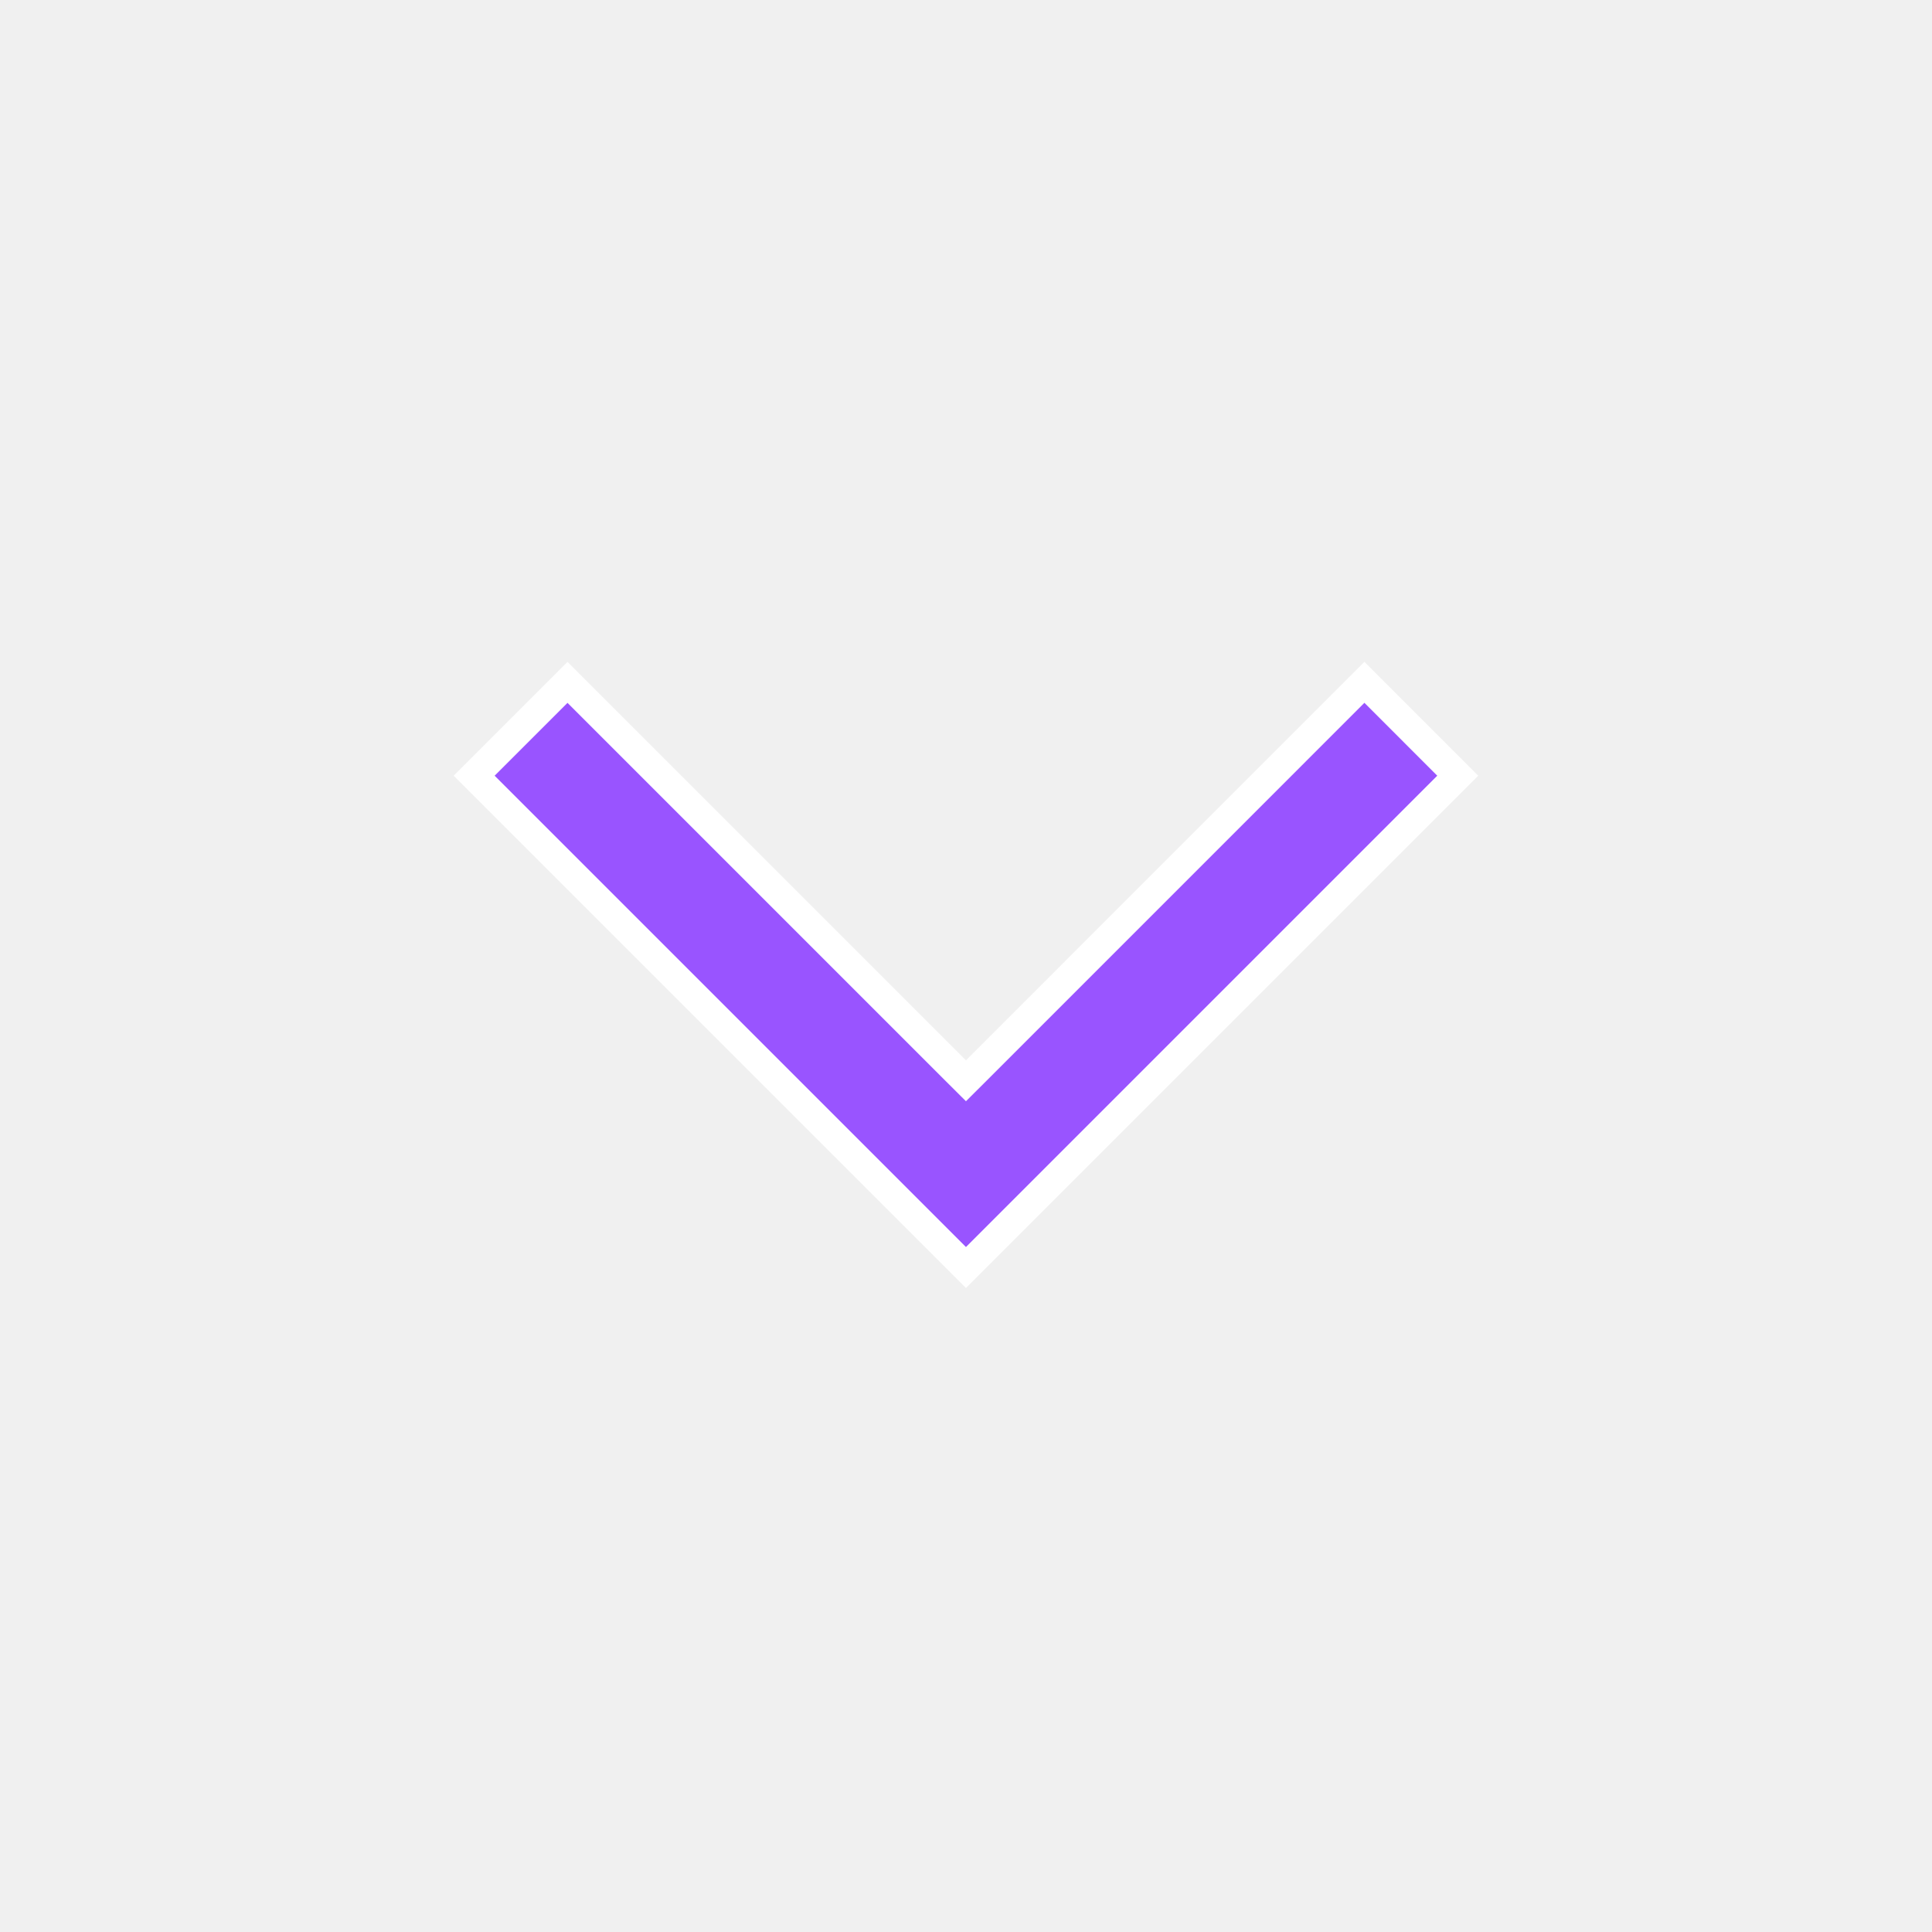
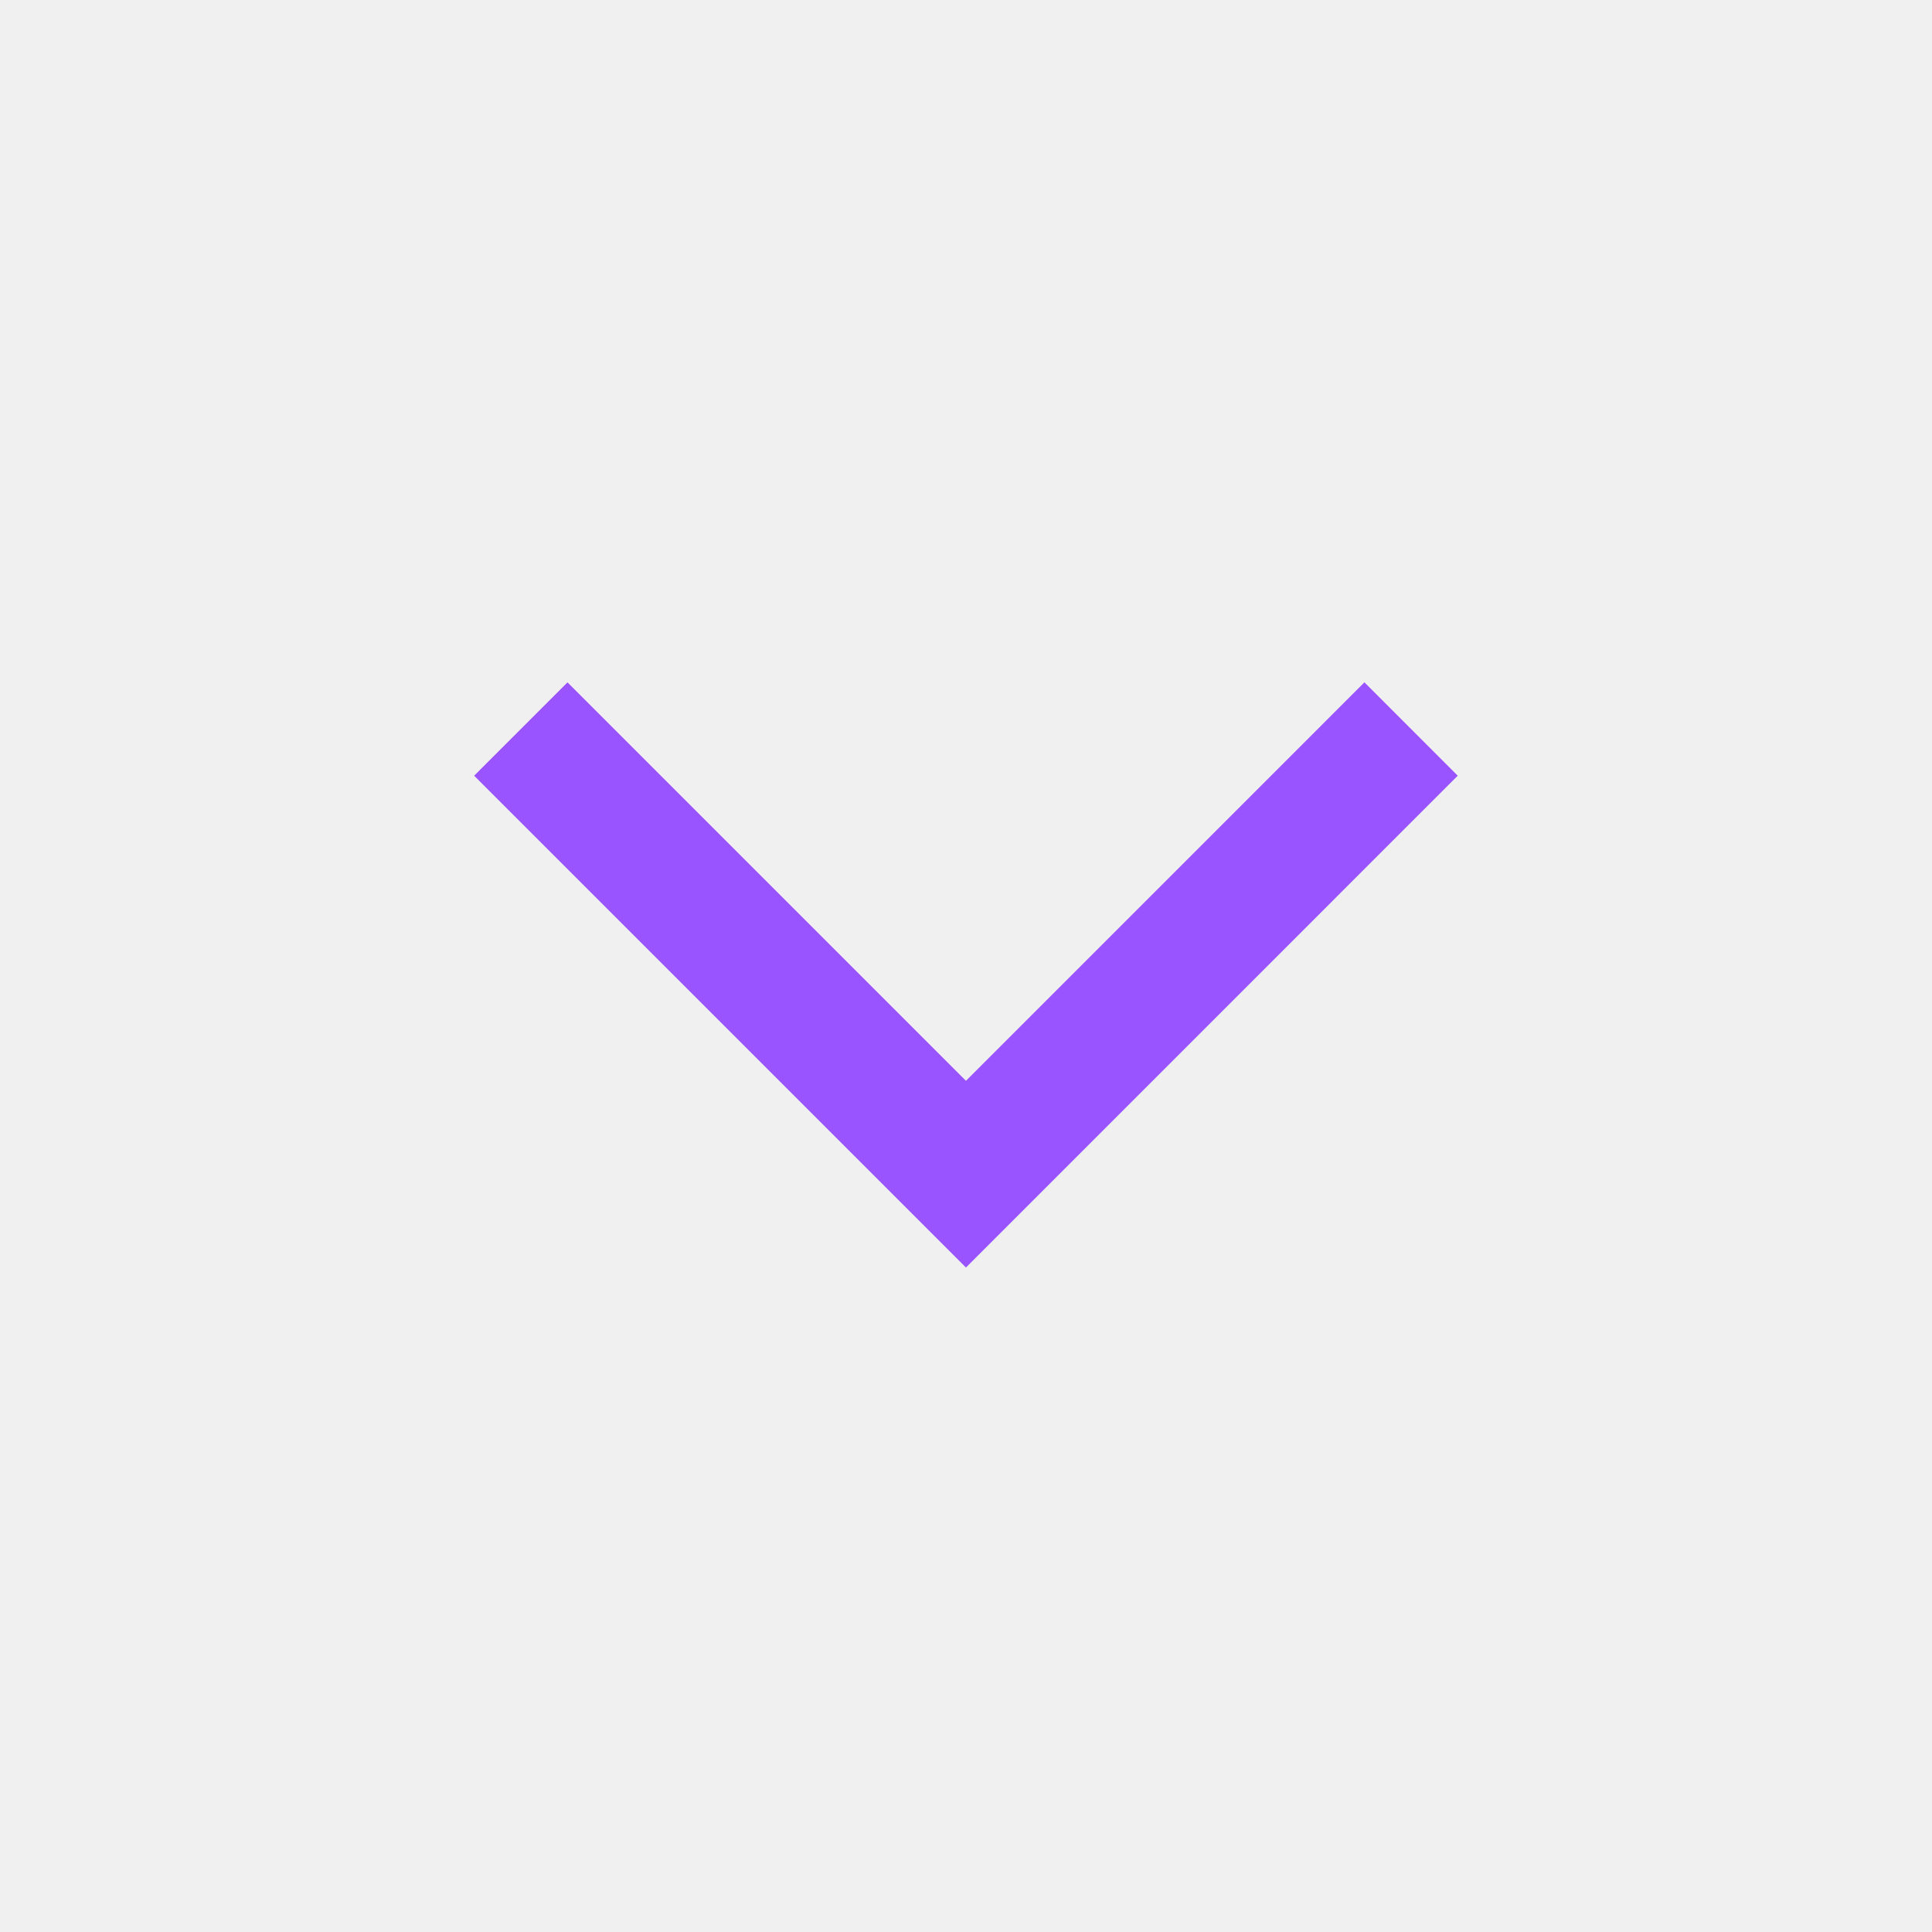
<svg xmlns="http://www.w3.org/2000/svg" width="46" height="46" viewBox="0 0 46 46" fill="none">
-   <path d="M22.755 25.49L22.999 25.733L23.243 25.49L32.486 16.246L34.708 18.469L22.999 30.179L11.289 18.469L13.512 16.247L22.755 25.49Z" fill="#9954FF" stroke="white" stroke-width="0.69" />
+   <path d="M22.755 25.49L22.999 25.733L23.243 25.49L32.486 16.246L34.708 18.469L22.999 30.179L11.289 18.469L13.512 16.247L22.755 25.49Z" fill="#9954FF" stroke="transparent" stroke-width="0.69" />
</svg>
